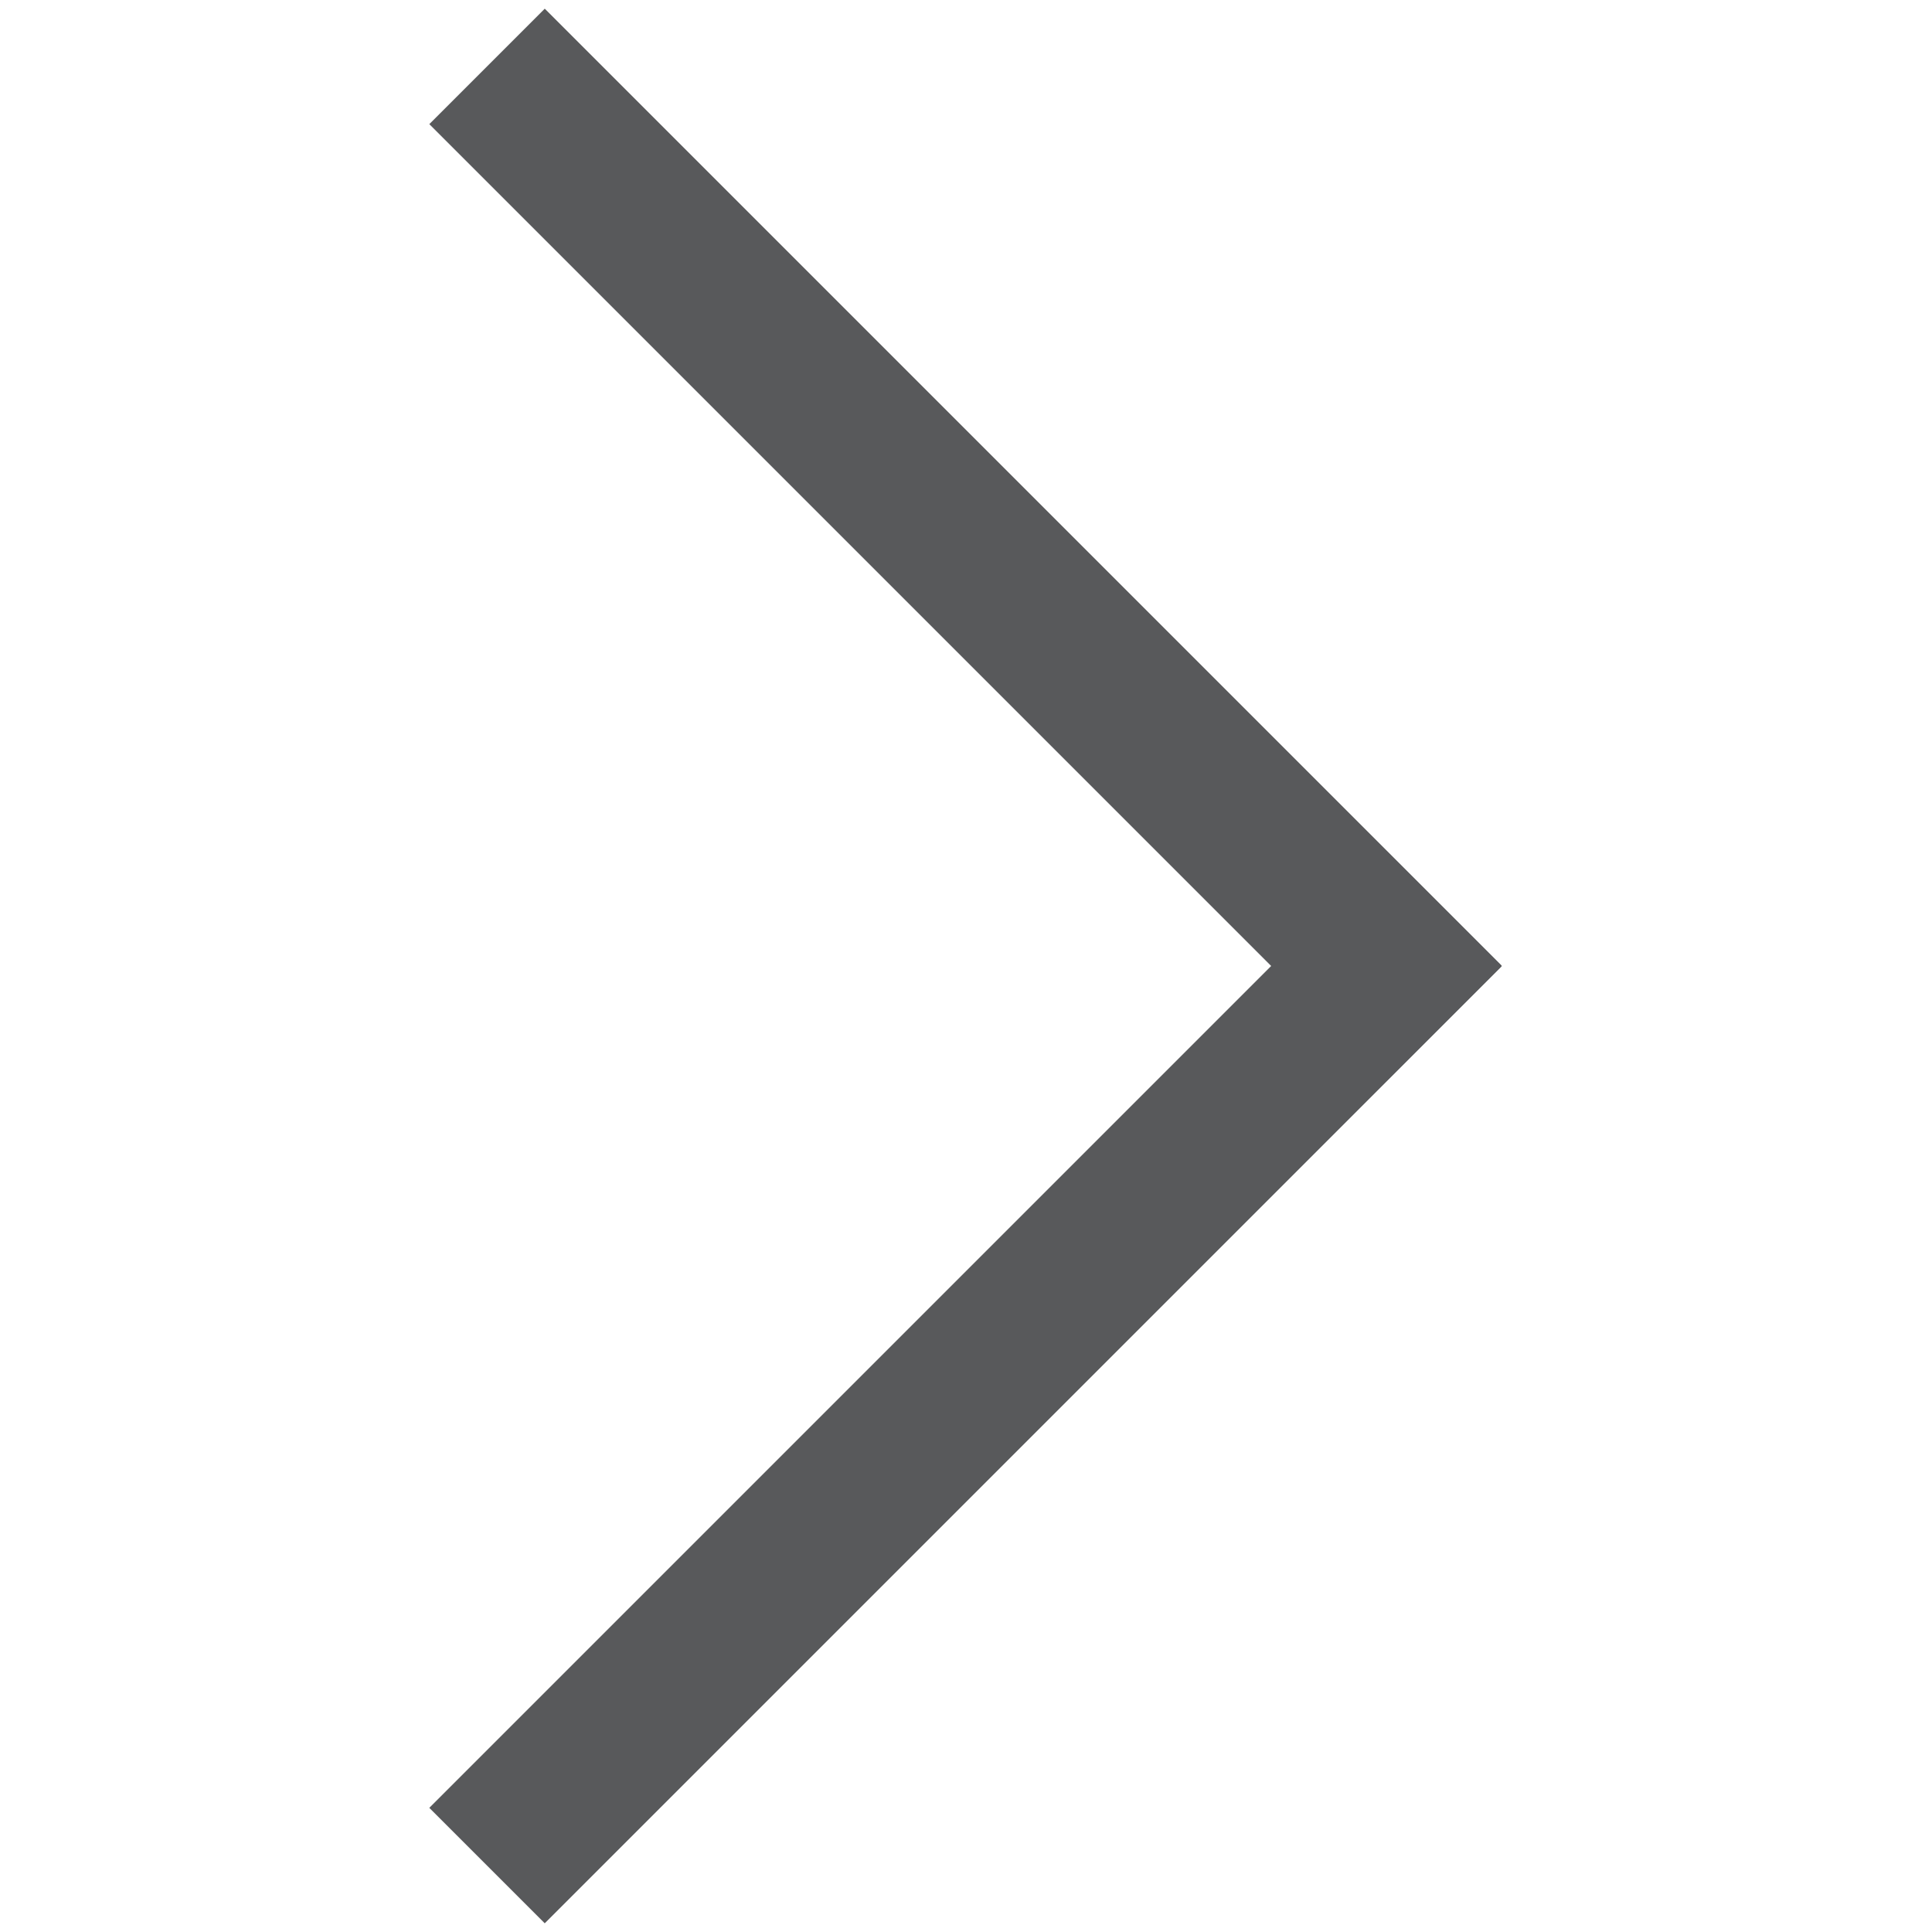
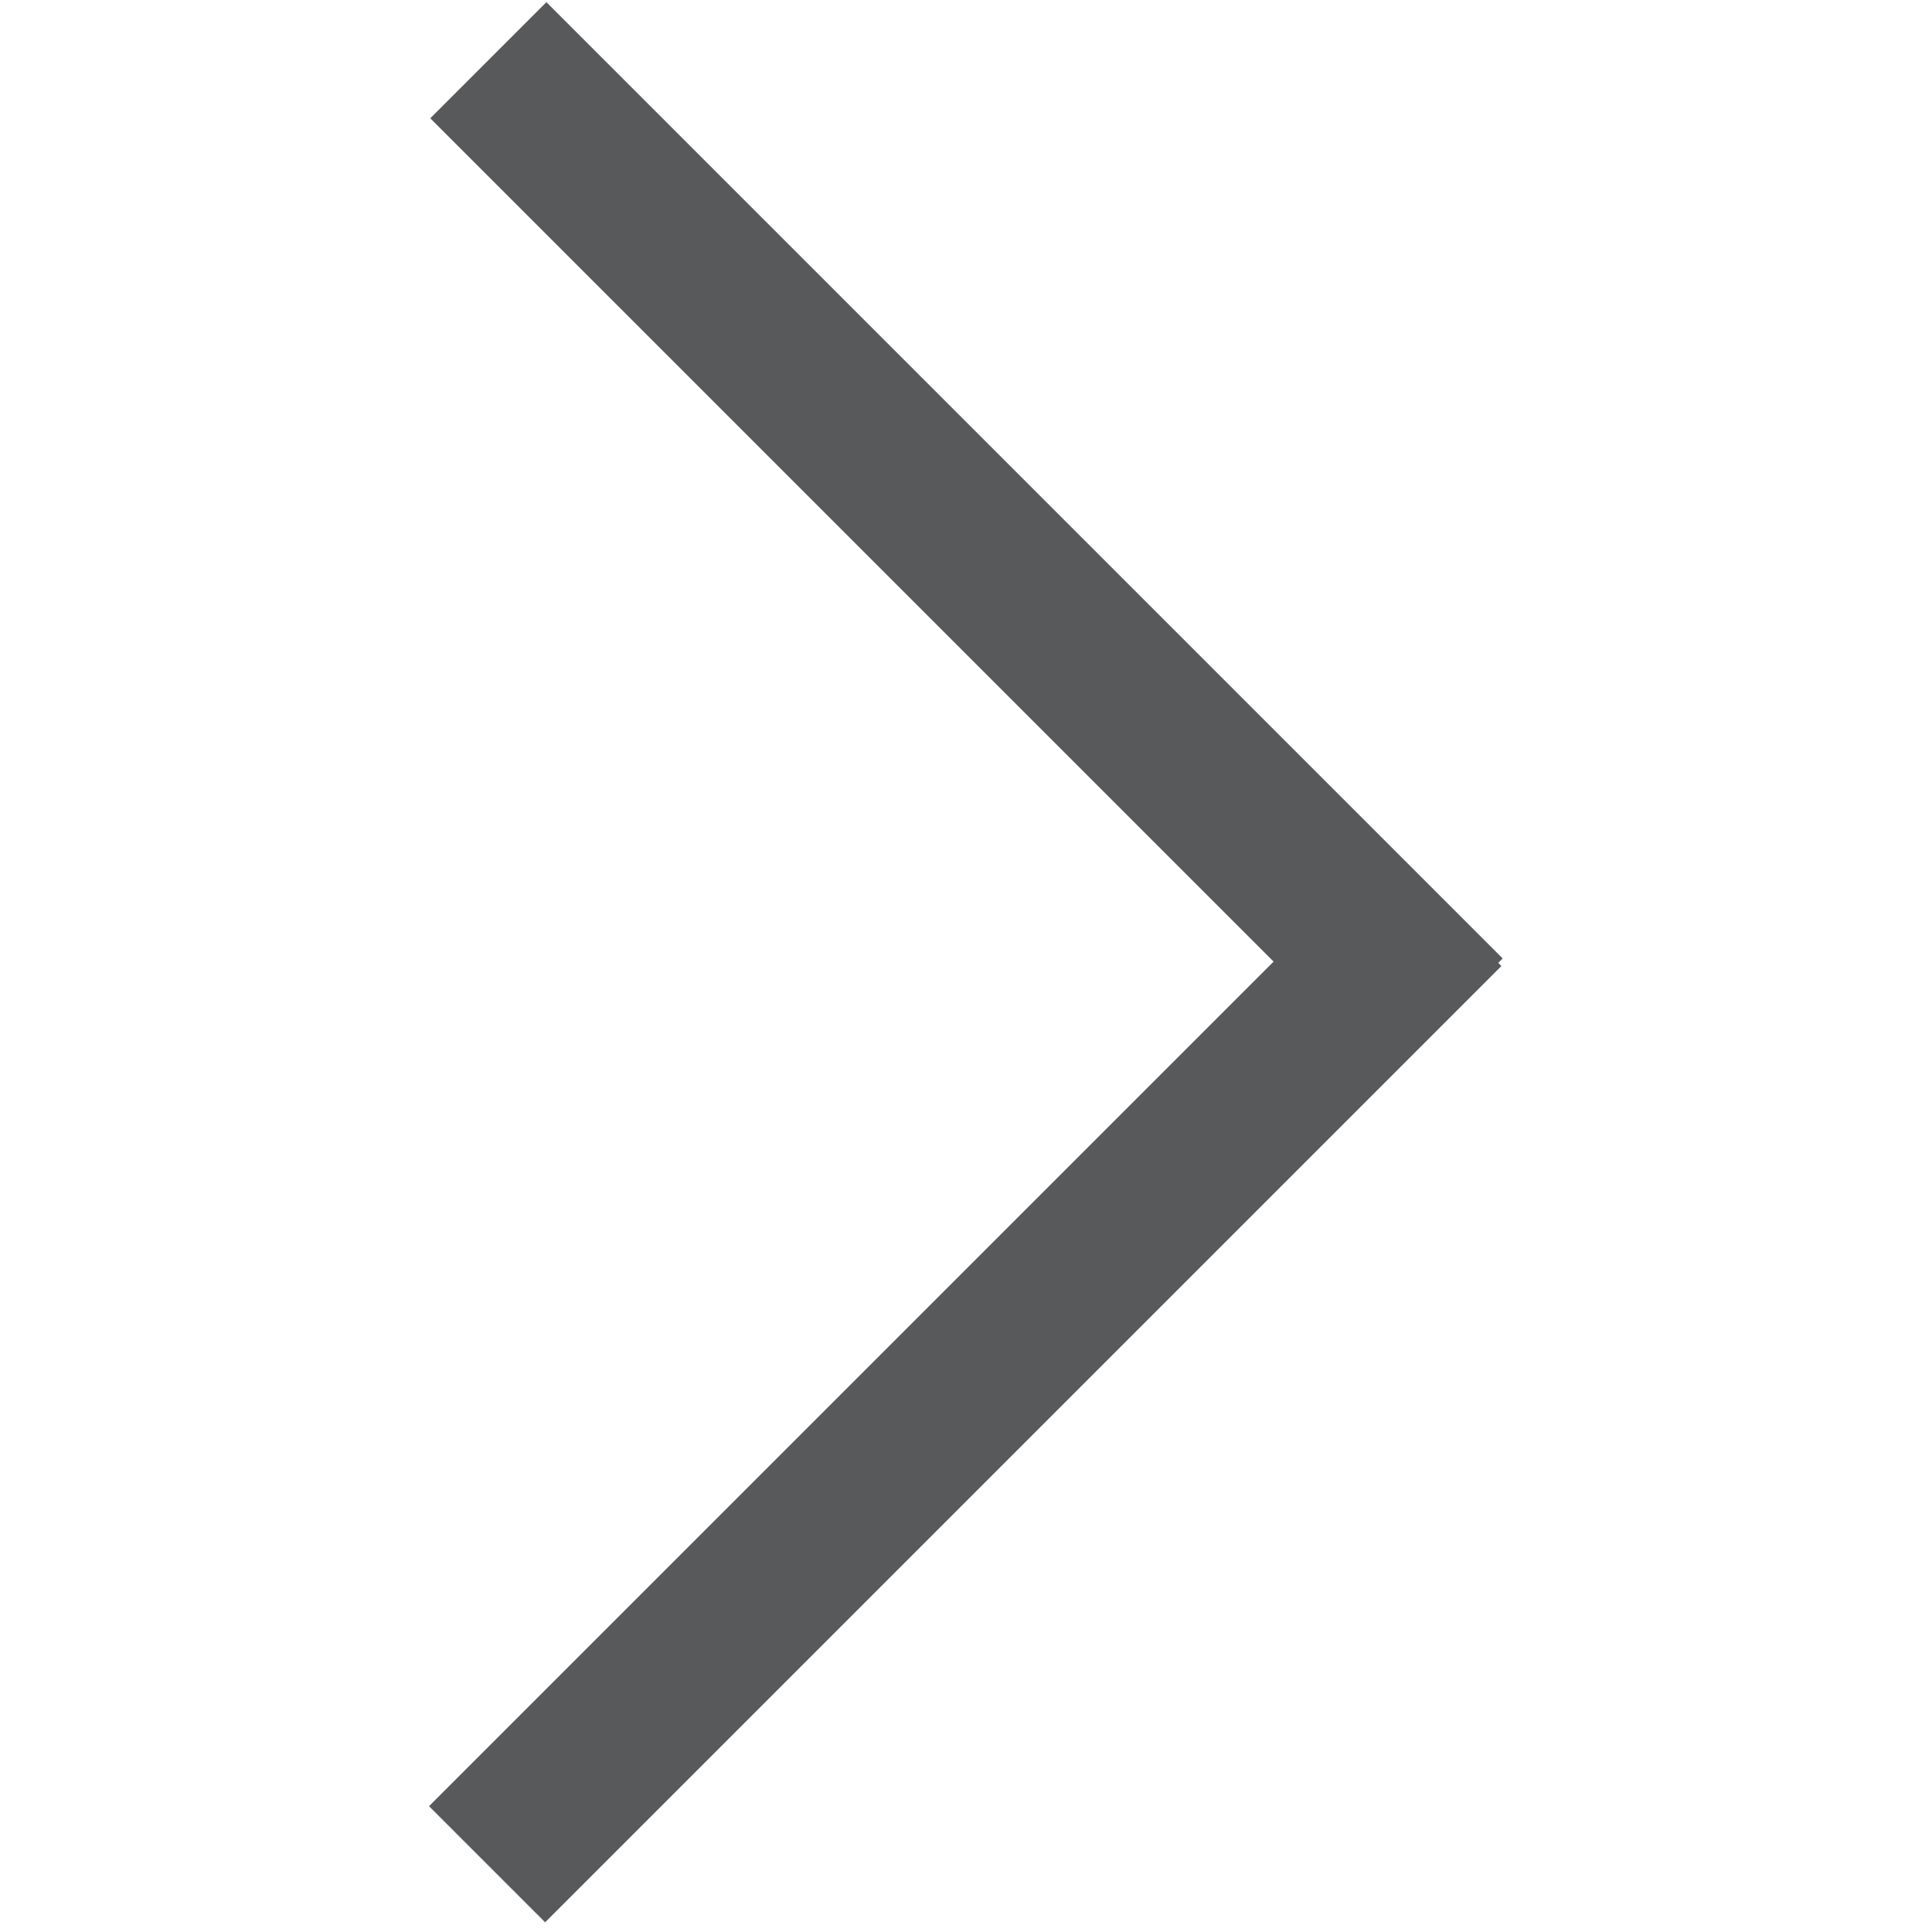
- <svg xmlns="http://www.w3.org/2000/svg" version="1.1" id="Layer_1" x="0px" y="0px" viewBox="0 0 20 20" style="enable-background:new 0 0 20 20;" xml:space="preserve">
+ <svg xmlns="http://www.w3.org/2000/svg" version="1.0" id="Layer_1" x="0px" y="0px" viewBox="0 0 20 20" style="enable-background:new 0 0 20 20;" xml:space="preserve">
  <style type="text/css">
	.st0{fill:#58595B;}
</style>
  <g>
-     <rect x="2.99" y="13.51" transform="matrix(0.7071 -0.7071 0.7071 0.7071 -7.223 11.2761)" class="st0" width="14.01" height="1.69" />
-     <rect x="2.99" y="4.8" transform="matrix(0.7071 0.7071 -0.7071 0.7071 6.9192 -5.4183)" class="st0" width="14.01" height="1.69" />
+     <rect x="3" y="13.5" transform="matrix(0.7071 -0.7071 0.7071 0.7071 -7.226 11.2731)" class="st0" width="14" height="1.7" />
+     <rect x="9.2" y="-1.4" transform="matrix(0.7071 -0.7071 0.7071 0.7071 -1.0611 8.7197)" class="st0" width="1.7" height="14" />
  </g>
</svg>
